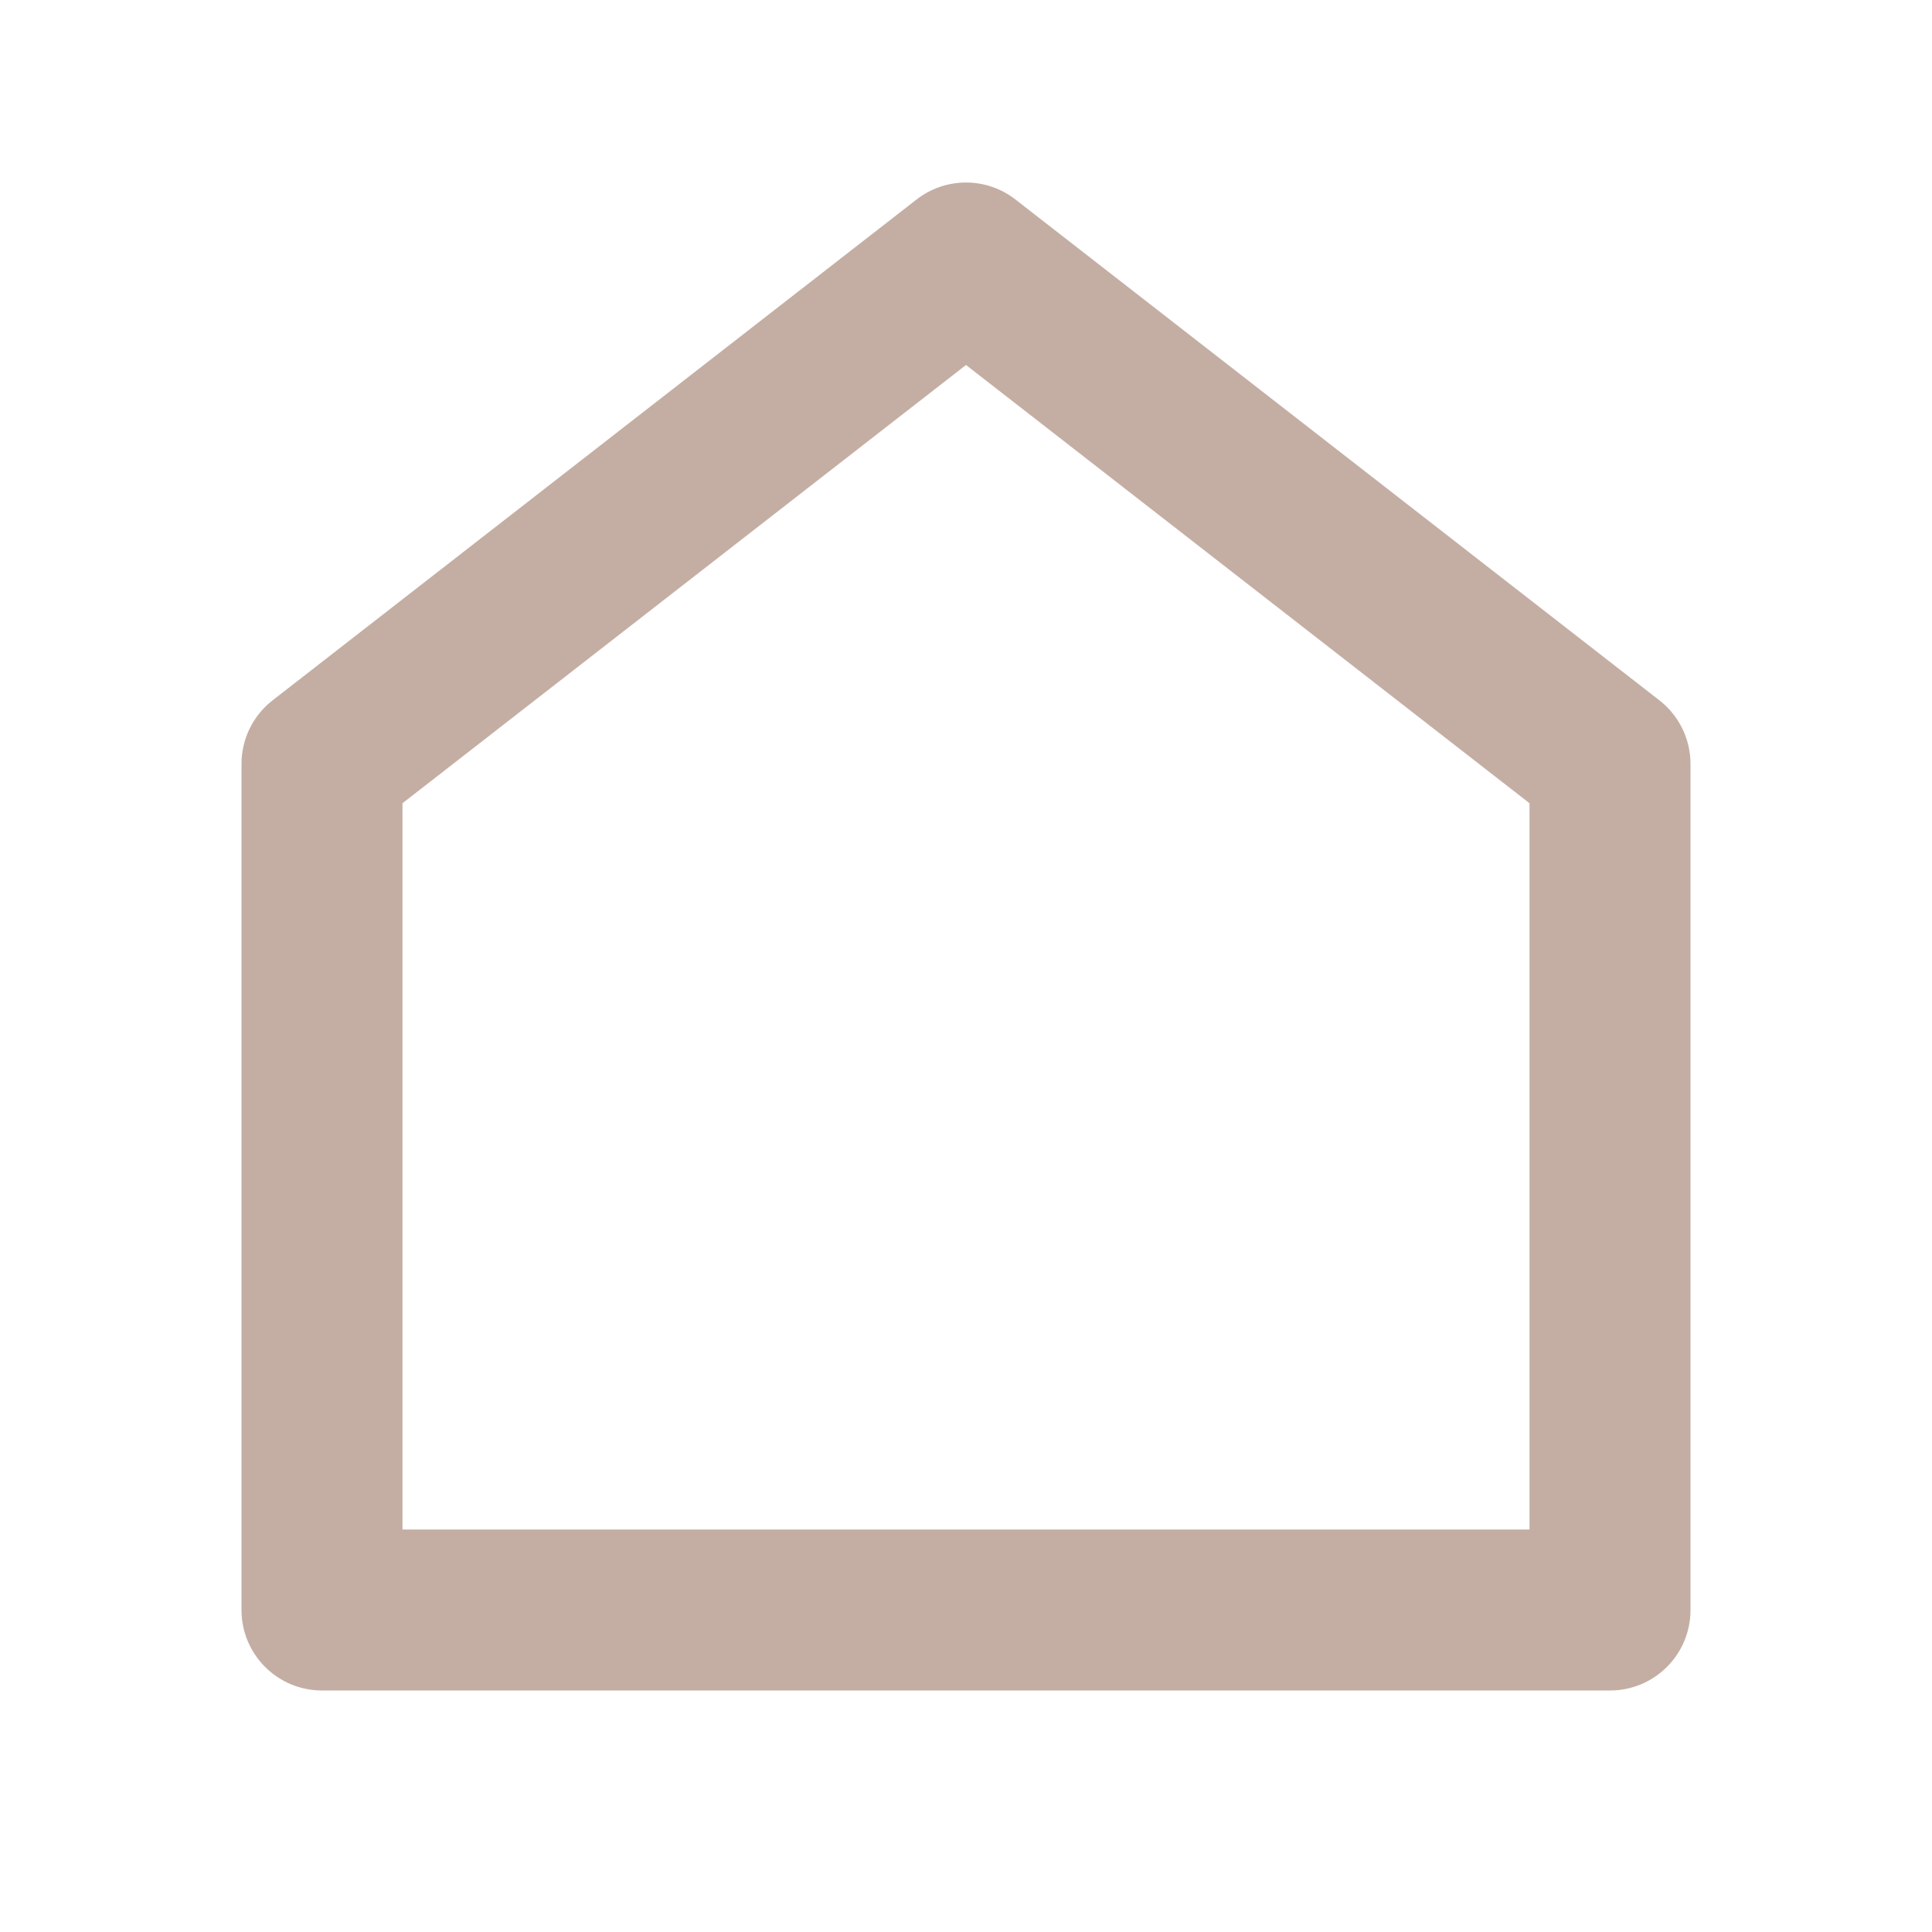
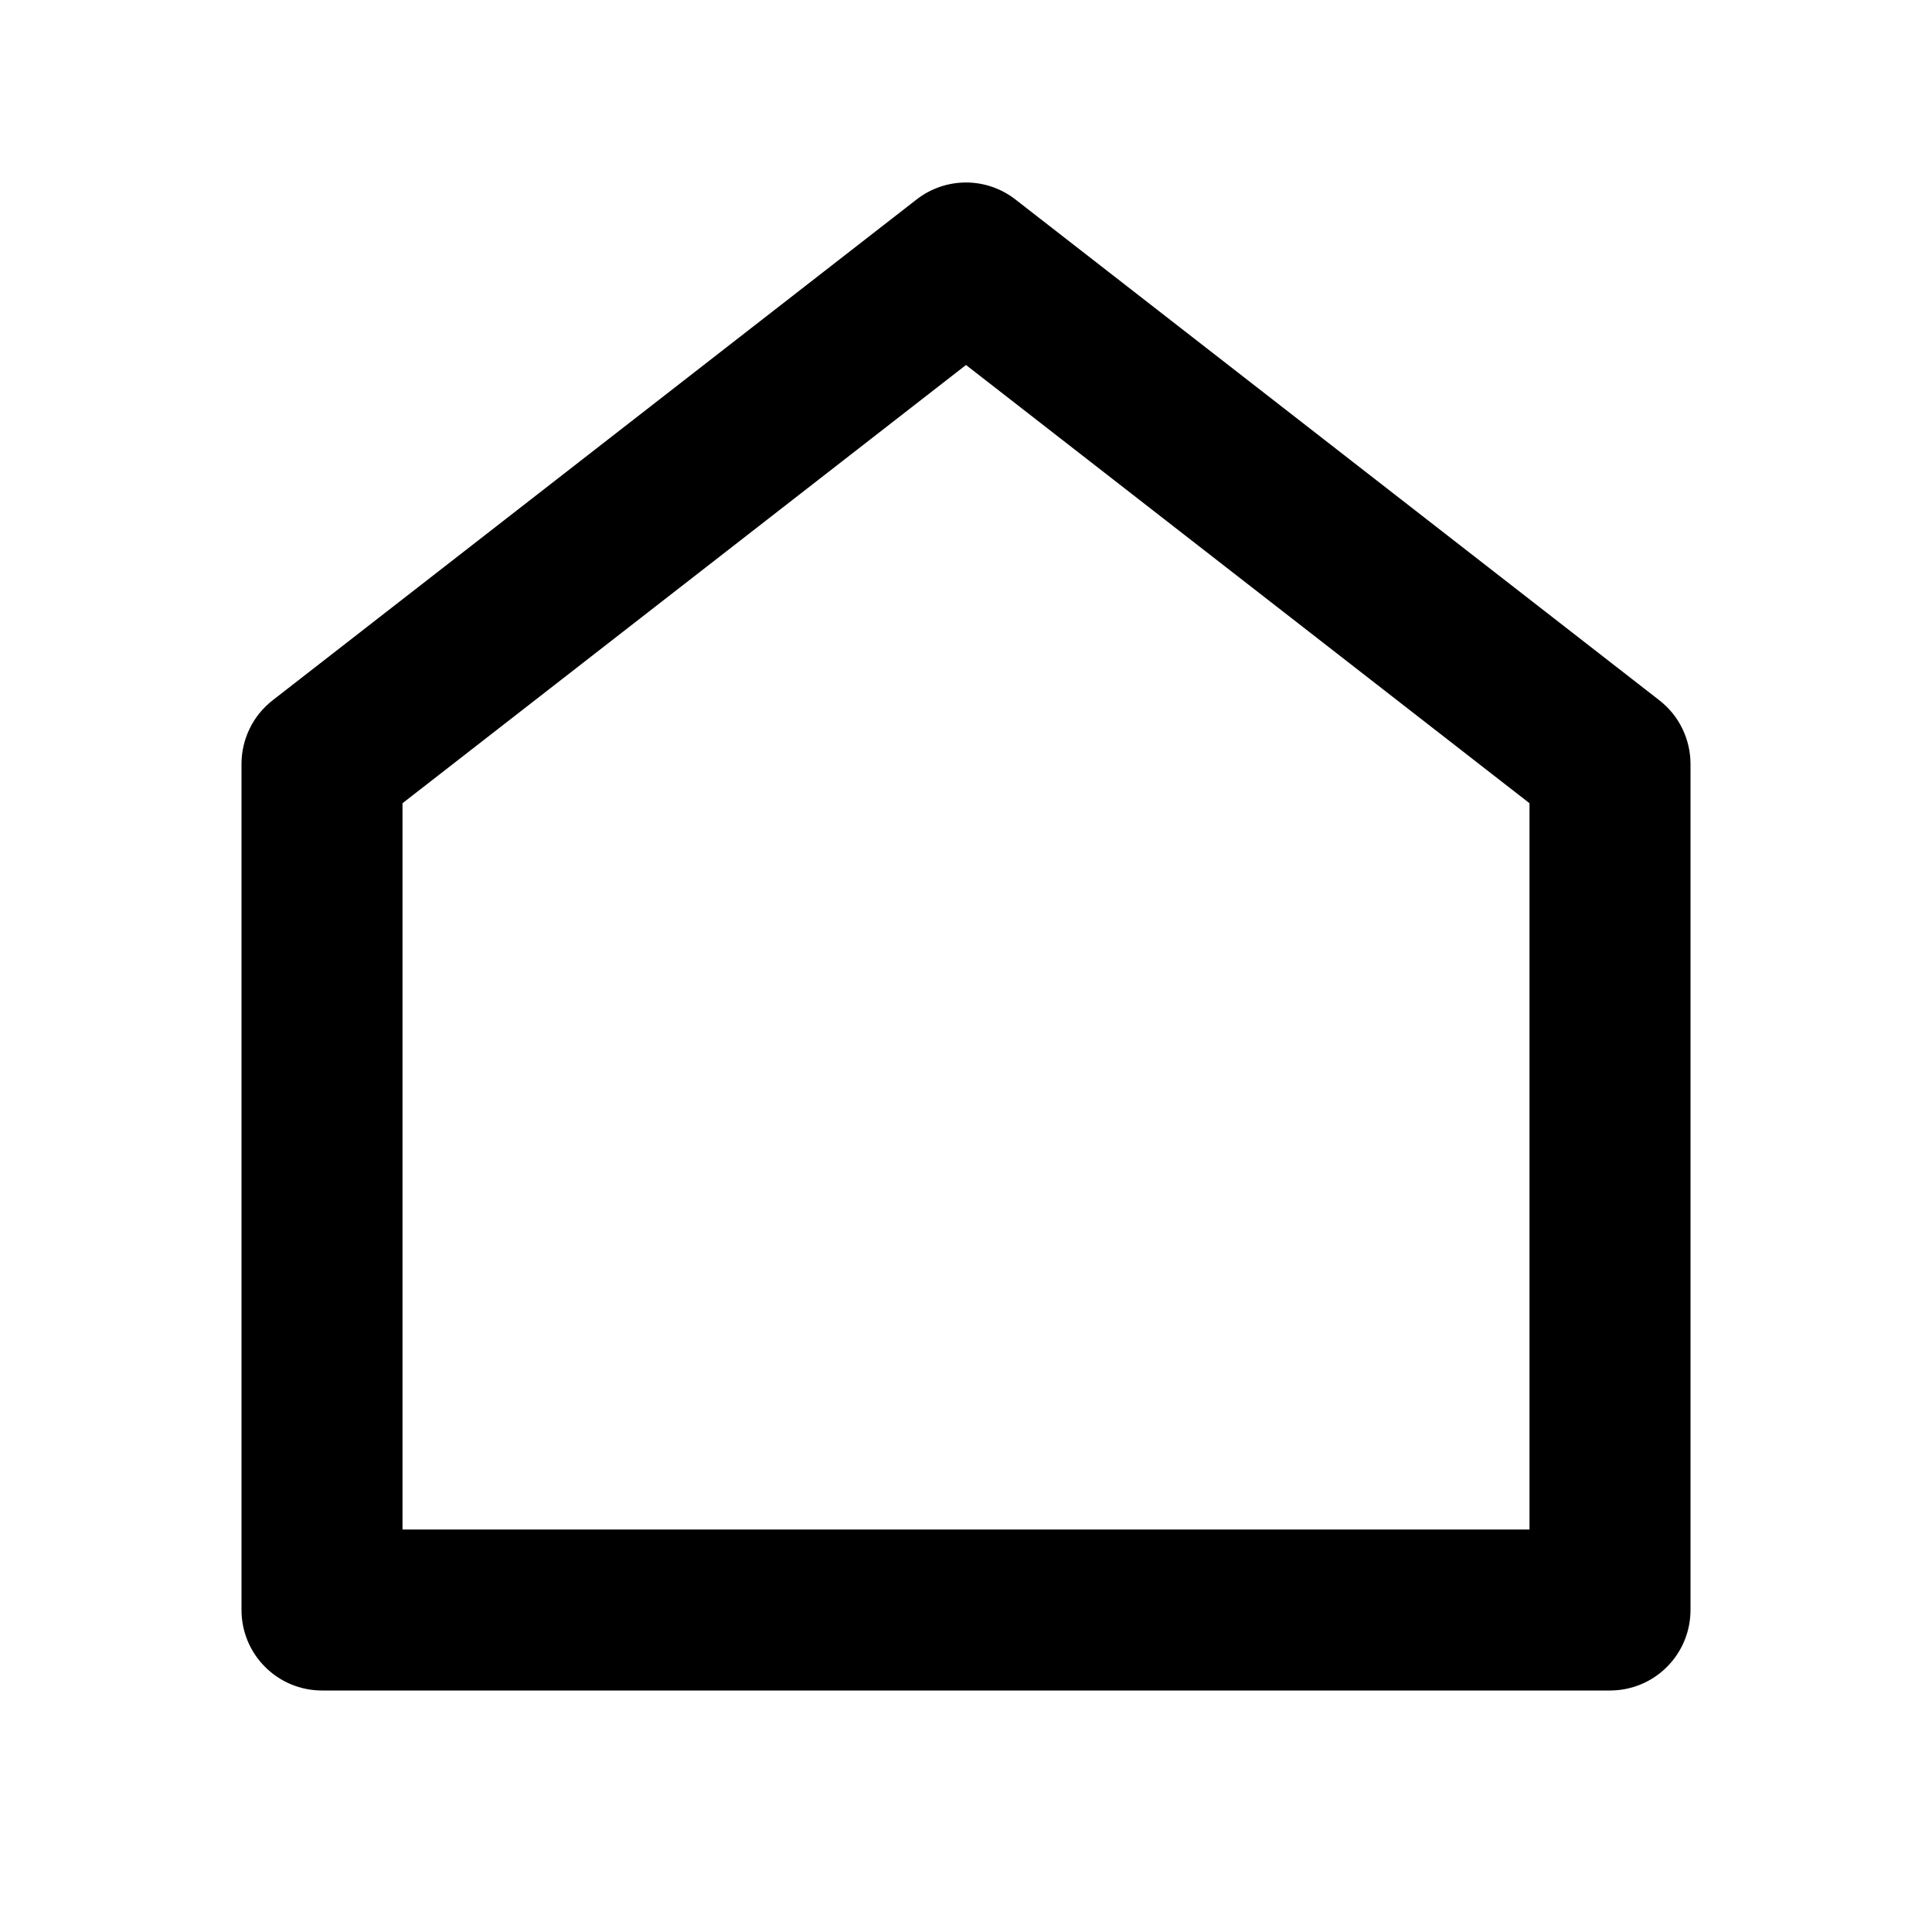
- <svg xmlns="http://www.w3.org/2000/svg" id="Group_64" data-name="Group 64" width="24" height="24" viewBox="0 0 24 24">
-   <path id="Path_105" data-name="Path 105" d="M0,0H24V24H0Z" fill="none" />
-   <path id="Path_106" data-name="Path 106" d="M21,20a1,1,0,0,1-1,1H4a1,1,0,0,1-1-1V9.49a1,1,0,0,1,.386-.79l8-6.222a1,1,0,0,1,1.228,0l8,6.222A1,1,0,0,1,21,9.49V20Zm-2-1V9.978L12,4.534,5,9.978V19Z" fill="#c4aea3" />
+ <svg xmlns="http://www.w3.org/2000/svg" width="24" height="24" viewBox="0 0 24 24" fill="none">
+   <path d="M21 20C21 20.265 20.895 20.52 20.707 20.707C20.52 20.895 20.265 21 20 21H4C3.735 21 3.48 20.895 3.293 20.707C3.105 20.52 3 20.265 3 20V9.49C3 9.338 3.035 9.187 3.102 9.05C3.168 8.913 3.266 8.794 3.386 8.7L11.386 2.478C11.562 2.341 11.778 2.267 12 2.267C12.222 2.267 12.438 2.341 12.614 2.478L20.614 8.7C20.734 8.794 20.832 8.913 20.898 9.05C20.965 9.187 21 9.338 21 9.49V20ZM19 19V9.978L12 4.534L5 9.978V19H19Z" fill="black" />
</svg>
